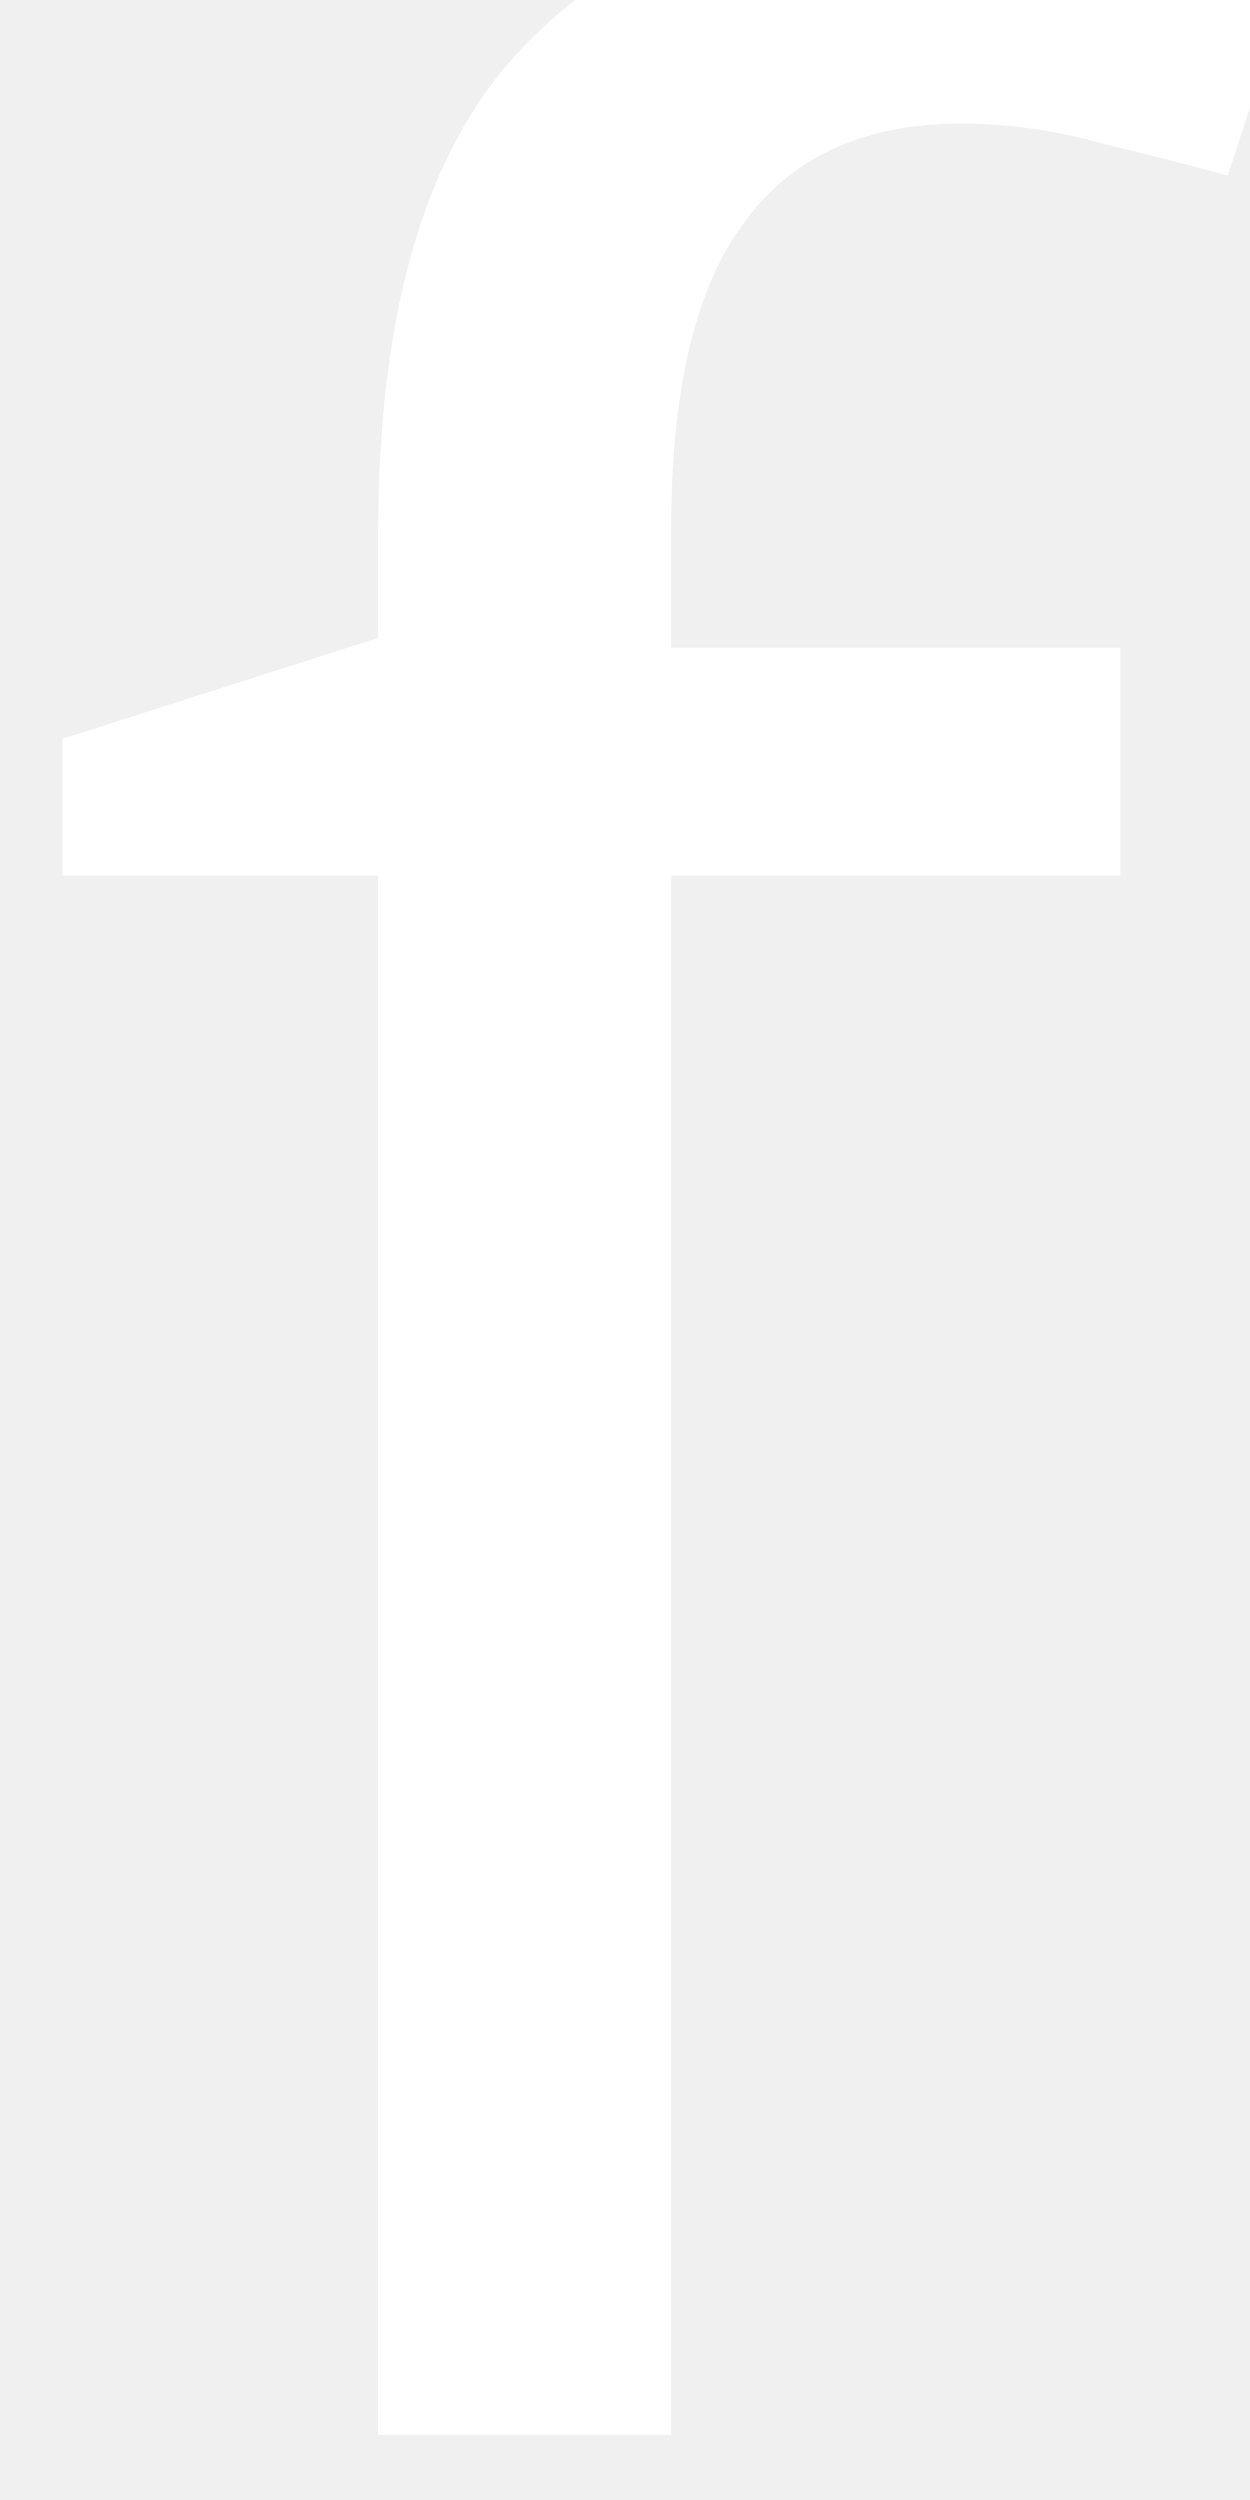
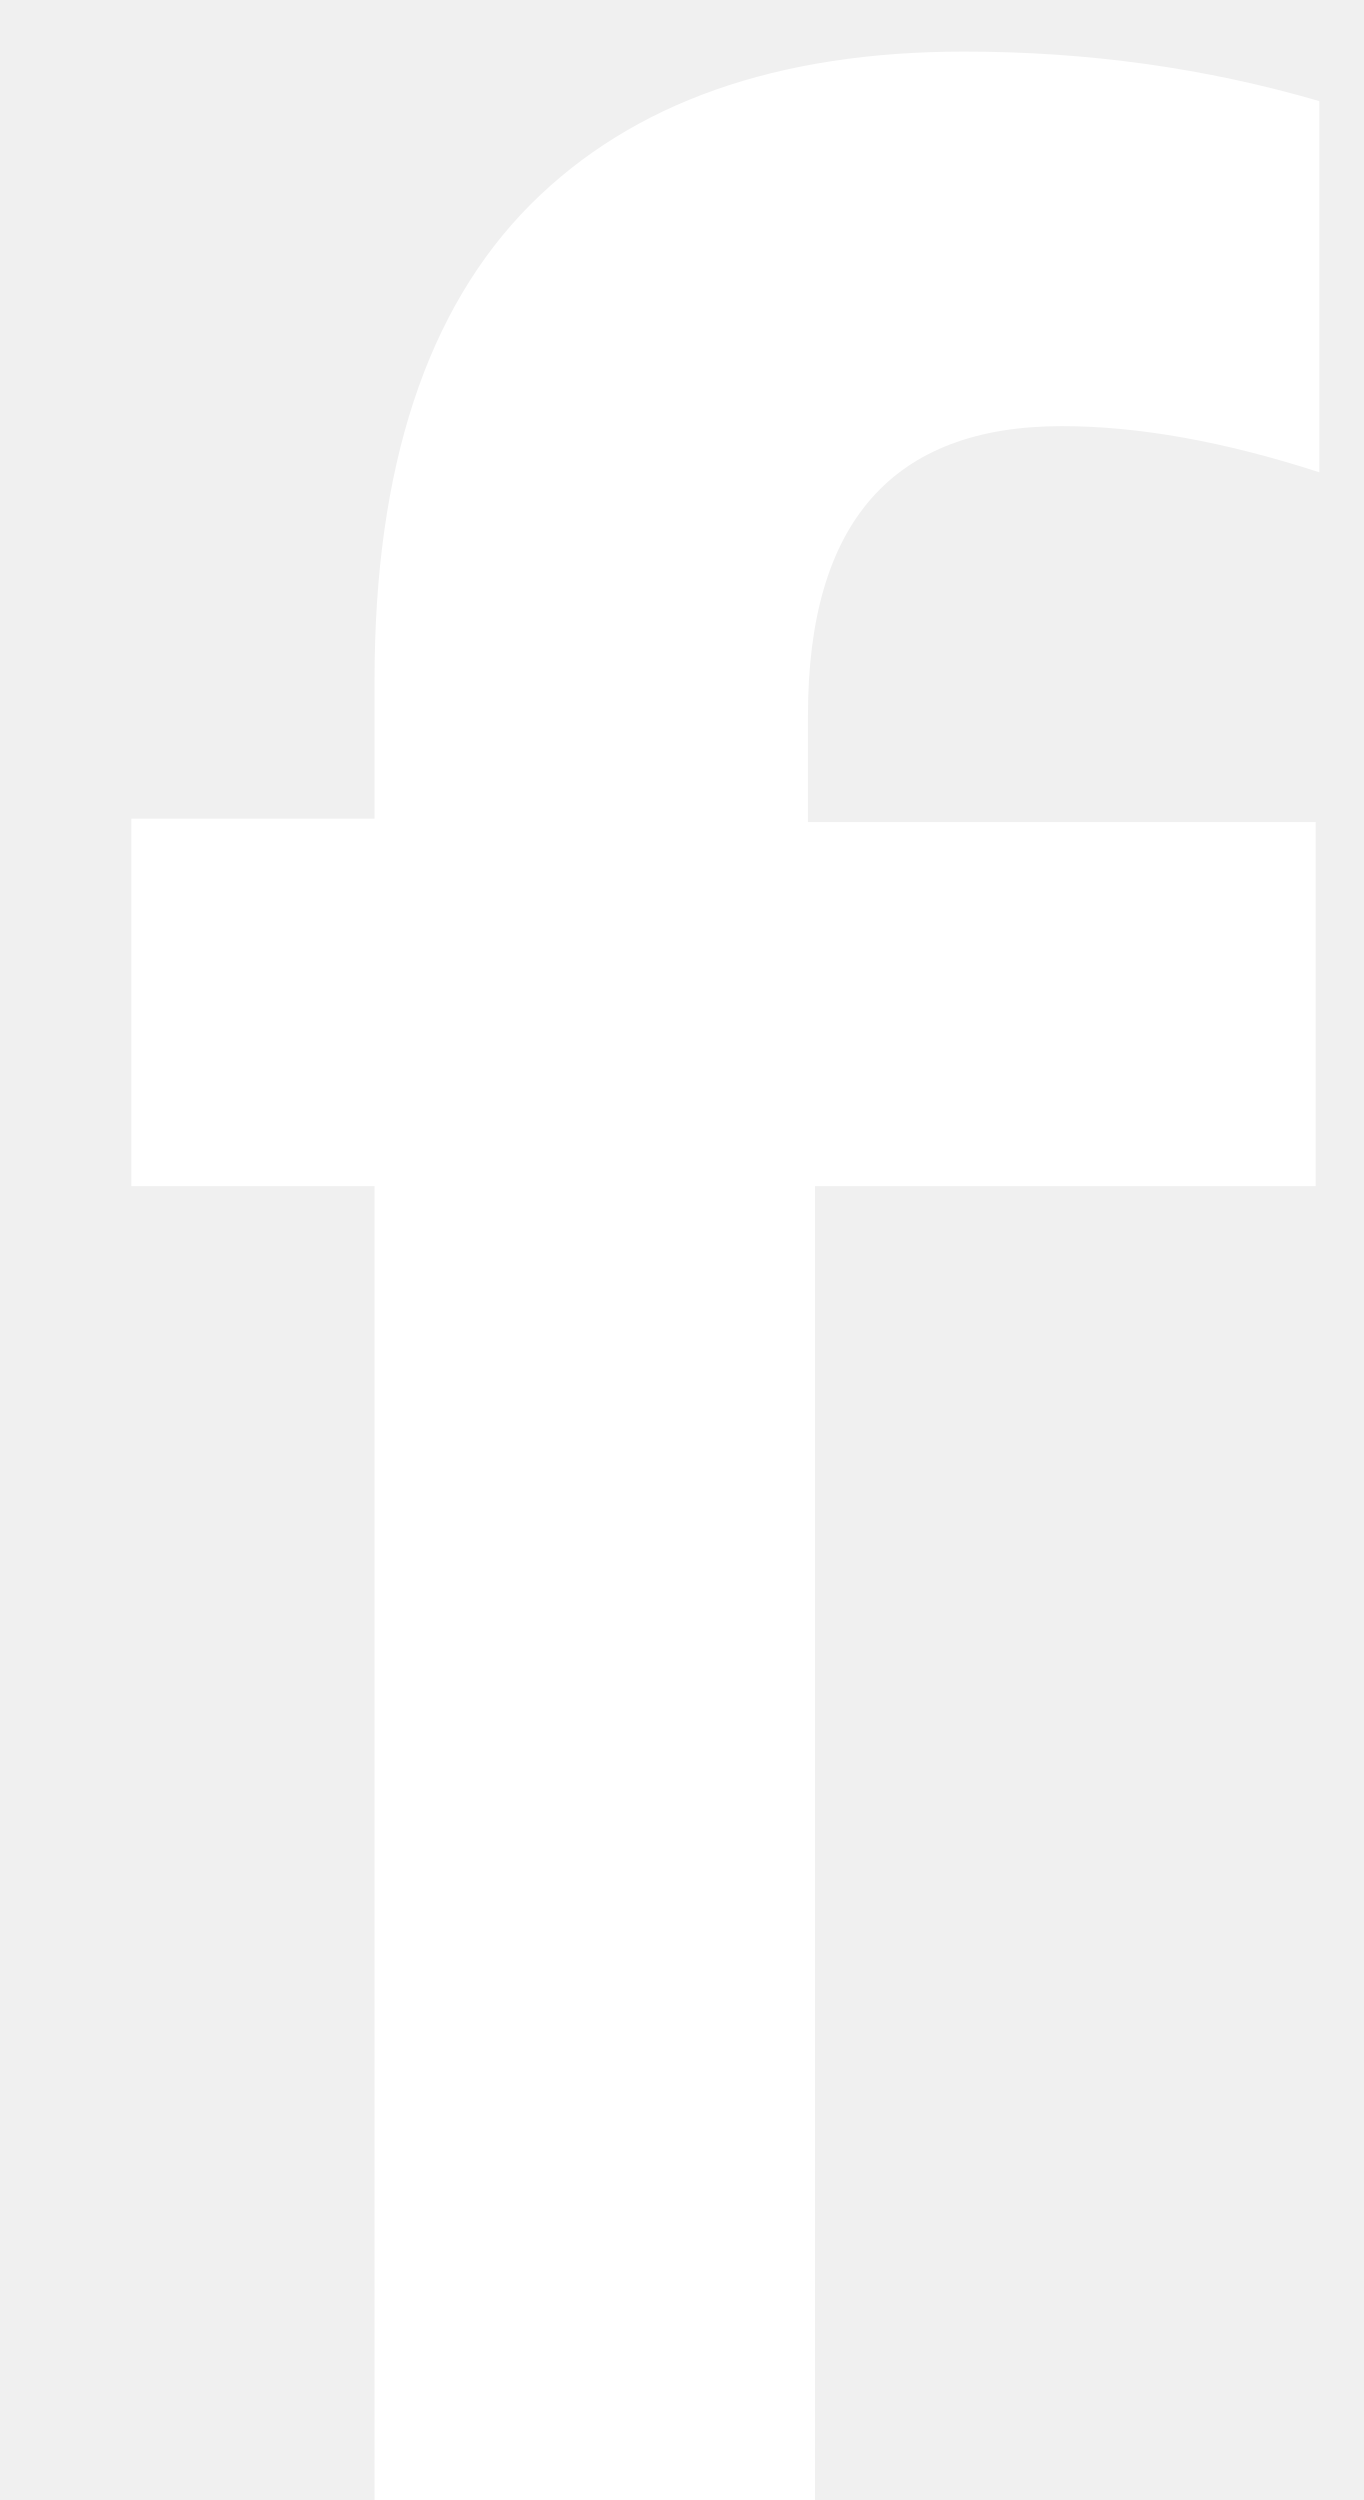
- <svg xmlns="http://www.w3.org/2000/svg" version="1.1" id="Слой_1" x="0px" y="0px" viewBox="0 0 6 12" width="6" height="12" style="enable-background:new 0 0 6 12;" xml:space="preserve">
-   <style type="text/css">
- 	.st0{fill:#FFFFFF;}
- 	.st1{font-family:'ArialMT';}
- 	.st2{font-size:16px;}
- 	.st3{letter-spacing:4;}
- </style>
-   <g id="Contact-Academy-Kiev">
-     <g id="Contact-Academy-Kiev-1920x1080" transform="translate(-1829, -1020)">
-       <g id="static" transform="translate(45, 45)">
-         <g id="social" transform="translate(1784, 971)">
-           <g id="Social_x2F_facebook" transform="translate(0.065045, 0.687092)">
-             <text transform="matrix(1 0 0 1 -1.204102e-05 15)" class="st0 st1 st2 st3">f</text>
+ <svg xmlns="http://www.w3.org/2000/svg" width="6px" height="11px" viewBox="0 0 6 11" version="1.1">
+   <defs />
+   <g id="Page-1" stroke="none" stroke-width="1" fill="none" fill-rule="evenodd">
+     <g id="Salons-Kost" transform="translate(-834, -1971)" fill="#FFFFFF">
+       <g id="block-3" transform="translate(0, 1683)">
+         <g id="gallery" transform="translate(314, 254)">
+           <g id="2" transform="translate(519.8862, 0)">
+             <g id="social" transform="translate(0, 33.56227)">
+               <g id="Social/facebook" transform="translate(0.113776, 0.437729)">
+                 <path d="M0.578,5.219 L0.578,3.602 L1.648,3.602 L1.648,2.992 C1.648,2.055 1.878,1.357 2.336,0.898 C2.784,0.451 3.419,0.227 4.242,0.227 C4.784,0.227 5.305,0.299 5.805,0.445 L5.805,2.078 C5.388,1.943 5.01,1.875 4.672,1.875 C3.927,1.875 3.555,2.299 3.555,3.148 L3.555,3.617 L5.789,3.617 L5.789,5.219 L3.586,5.219 L3.586,11 L1.648,11 L1.648,5.219 L0.578,5.219 Z" id="f" />
+               </g>
+             </g>
          </g>
        </g>
      </g>
    </g>
  </g>
</svg>
